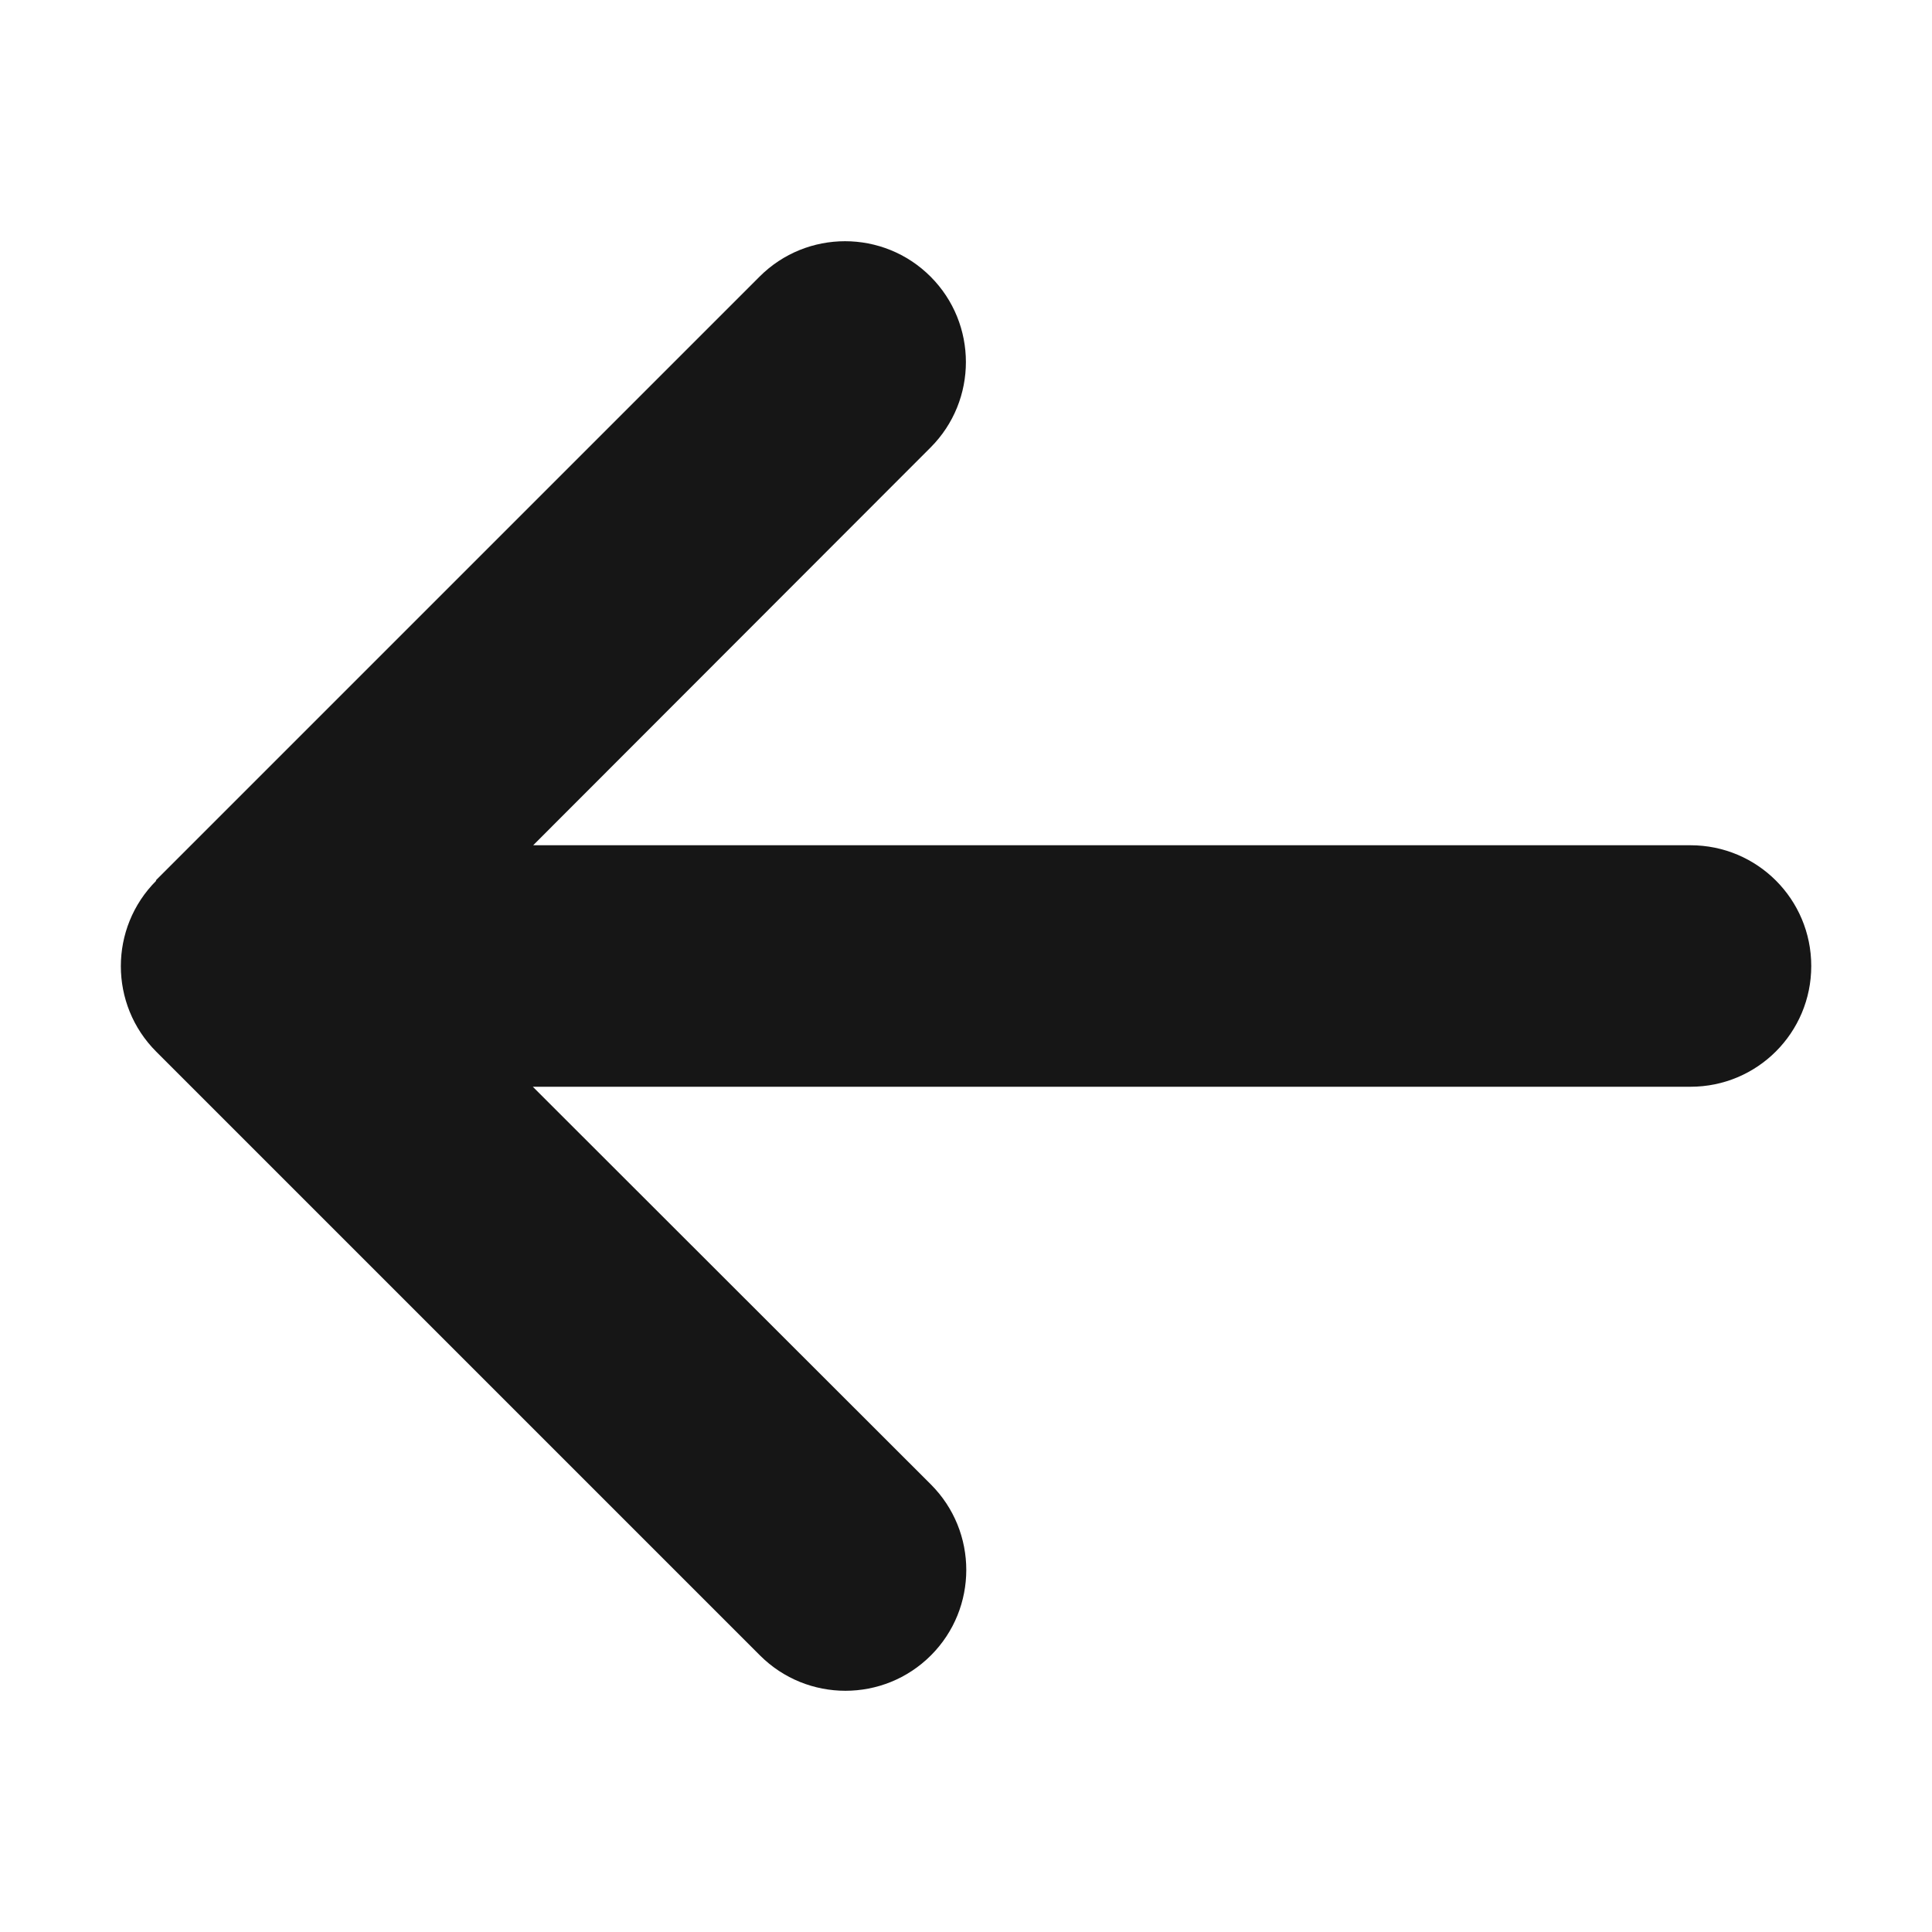
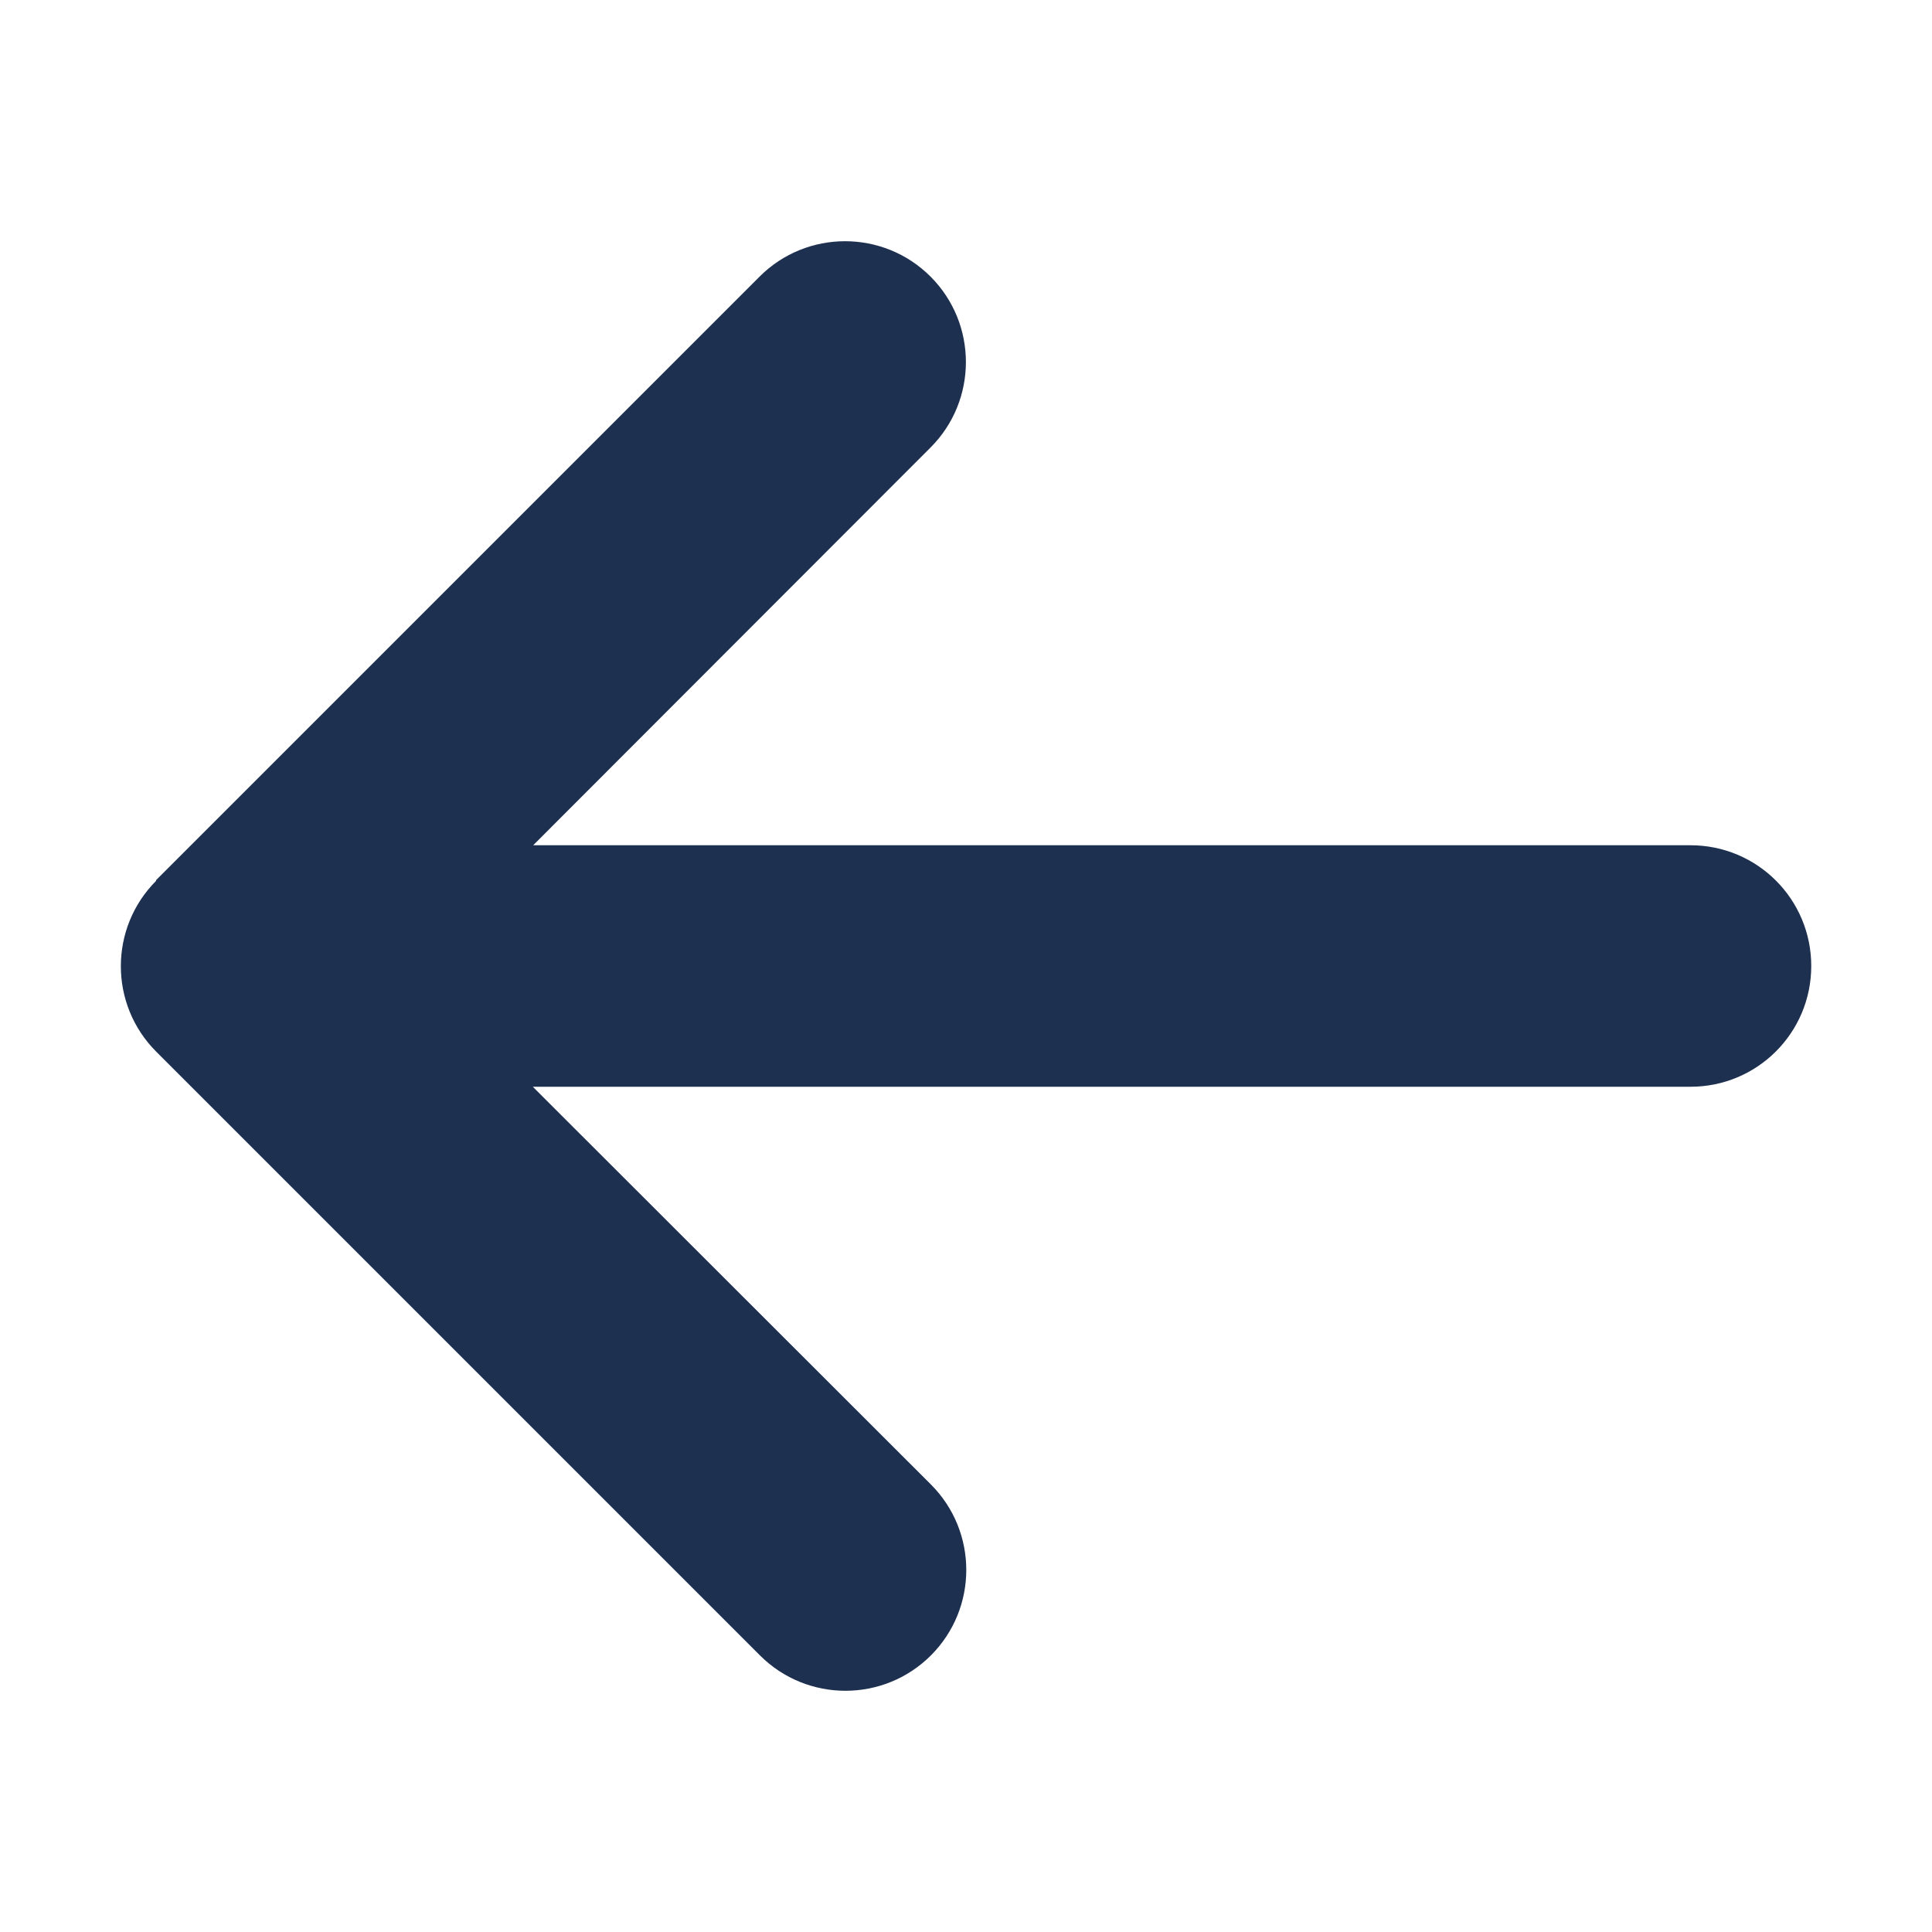
- <svg xmlns="http://www.w3.org/2000/svg" fill="#161616" viewBox="-32 0 512 512">
+ <svg xmlns="http://www.w3.org/2000/svg" fill="#1e3050" viewBox="-32 0 512 512">
  <path d="M9.4 233.4c-12.5 12.5-12.5 32.8 0 45.3l160 160c12.5 12.5 32.8 12.5 45.3 0s12.5-32.8 0-45.3L109.2 288 416 288c17.7 0 32-14.3 32-32s-14.3-32-32-32l-306.7 0L214.6 118.6c12.5-12.5 12.5-32.8 0-45.3s-32.8-12.5-45.3 0l-160 160z" />
</svg>
